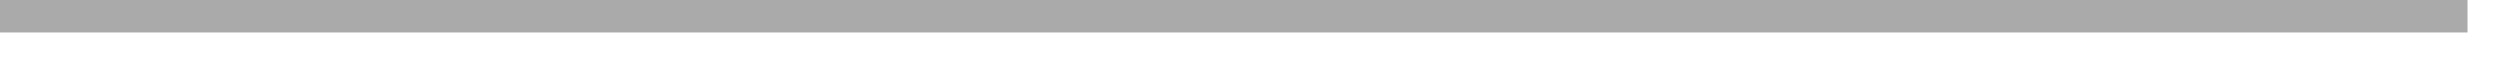
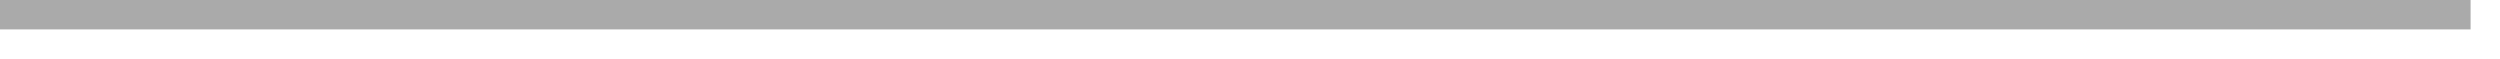
- <svg xmlns="http://www.w3.org/2000/svg" version="1.1" width="77px" height="2px">
-   <g transform="matrix(1 0 0 1 -897 -97 )">
-     <path d="M 897 97.5  L 973 97.5  " stroke-width="1" stroke="#aaaaaa" fill="none" />
+ <svg xmlns="http://www.w3.org/2000/svg" version="1.1" width="85px" height="2px">
+   <g transform="matrix(1 0 0 1 -694 -96 )">
+     <path d="M 694 96.5  L 778 96.5  " stroke-width="1" stroke="#aaaaaa" fill="none" />
  </g>
</svg>
